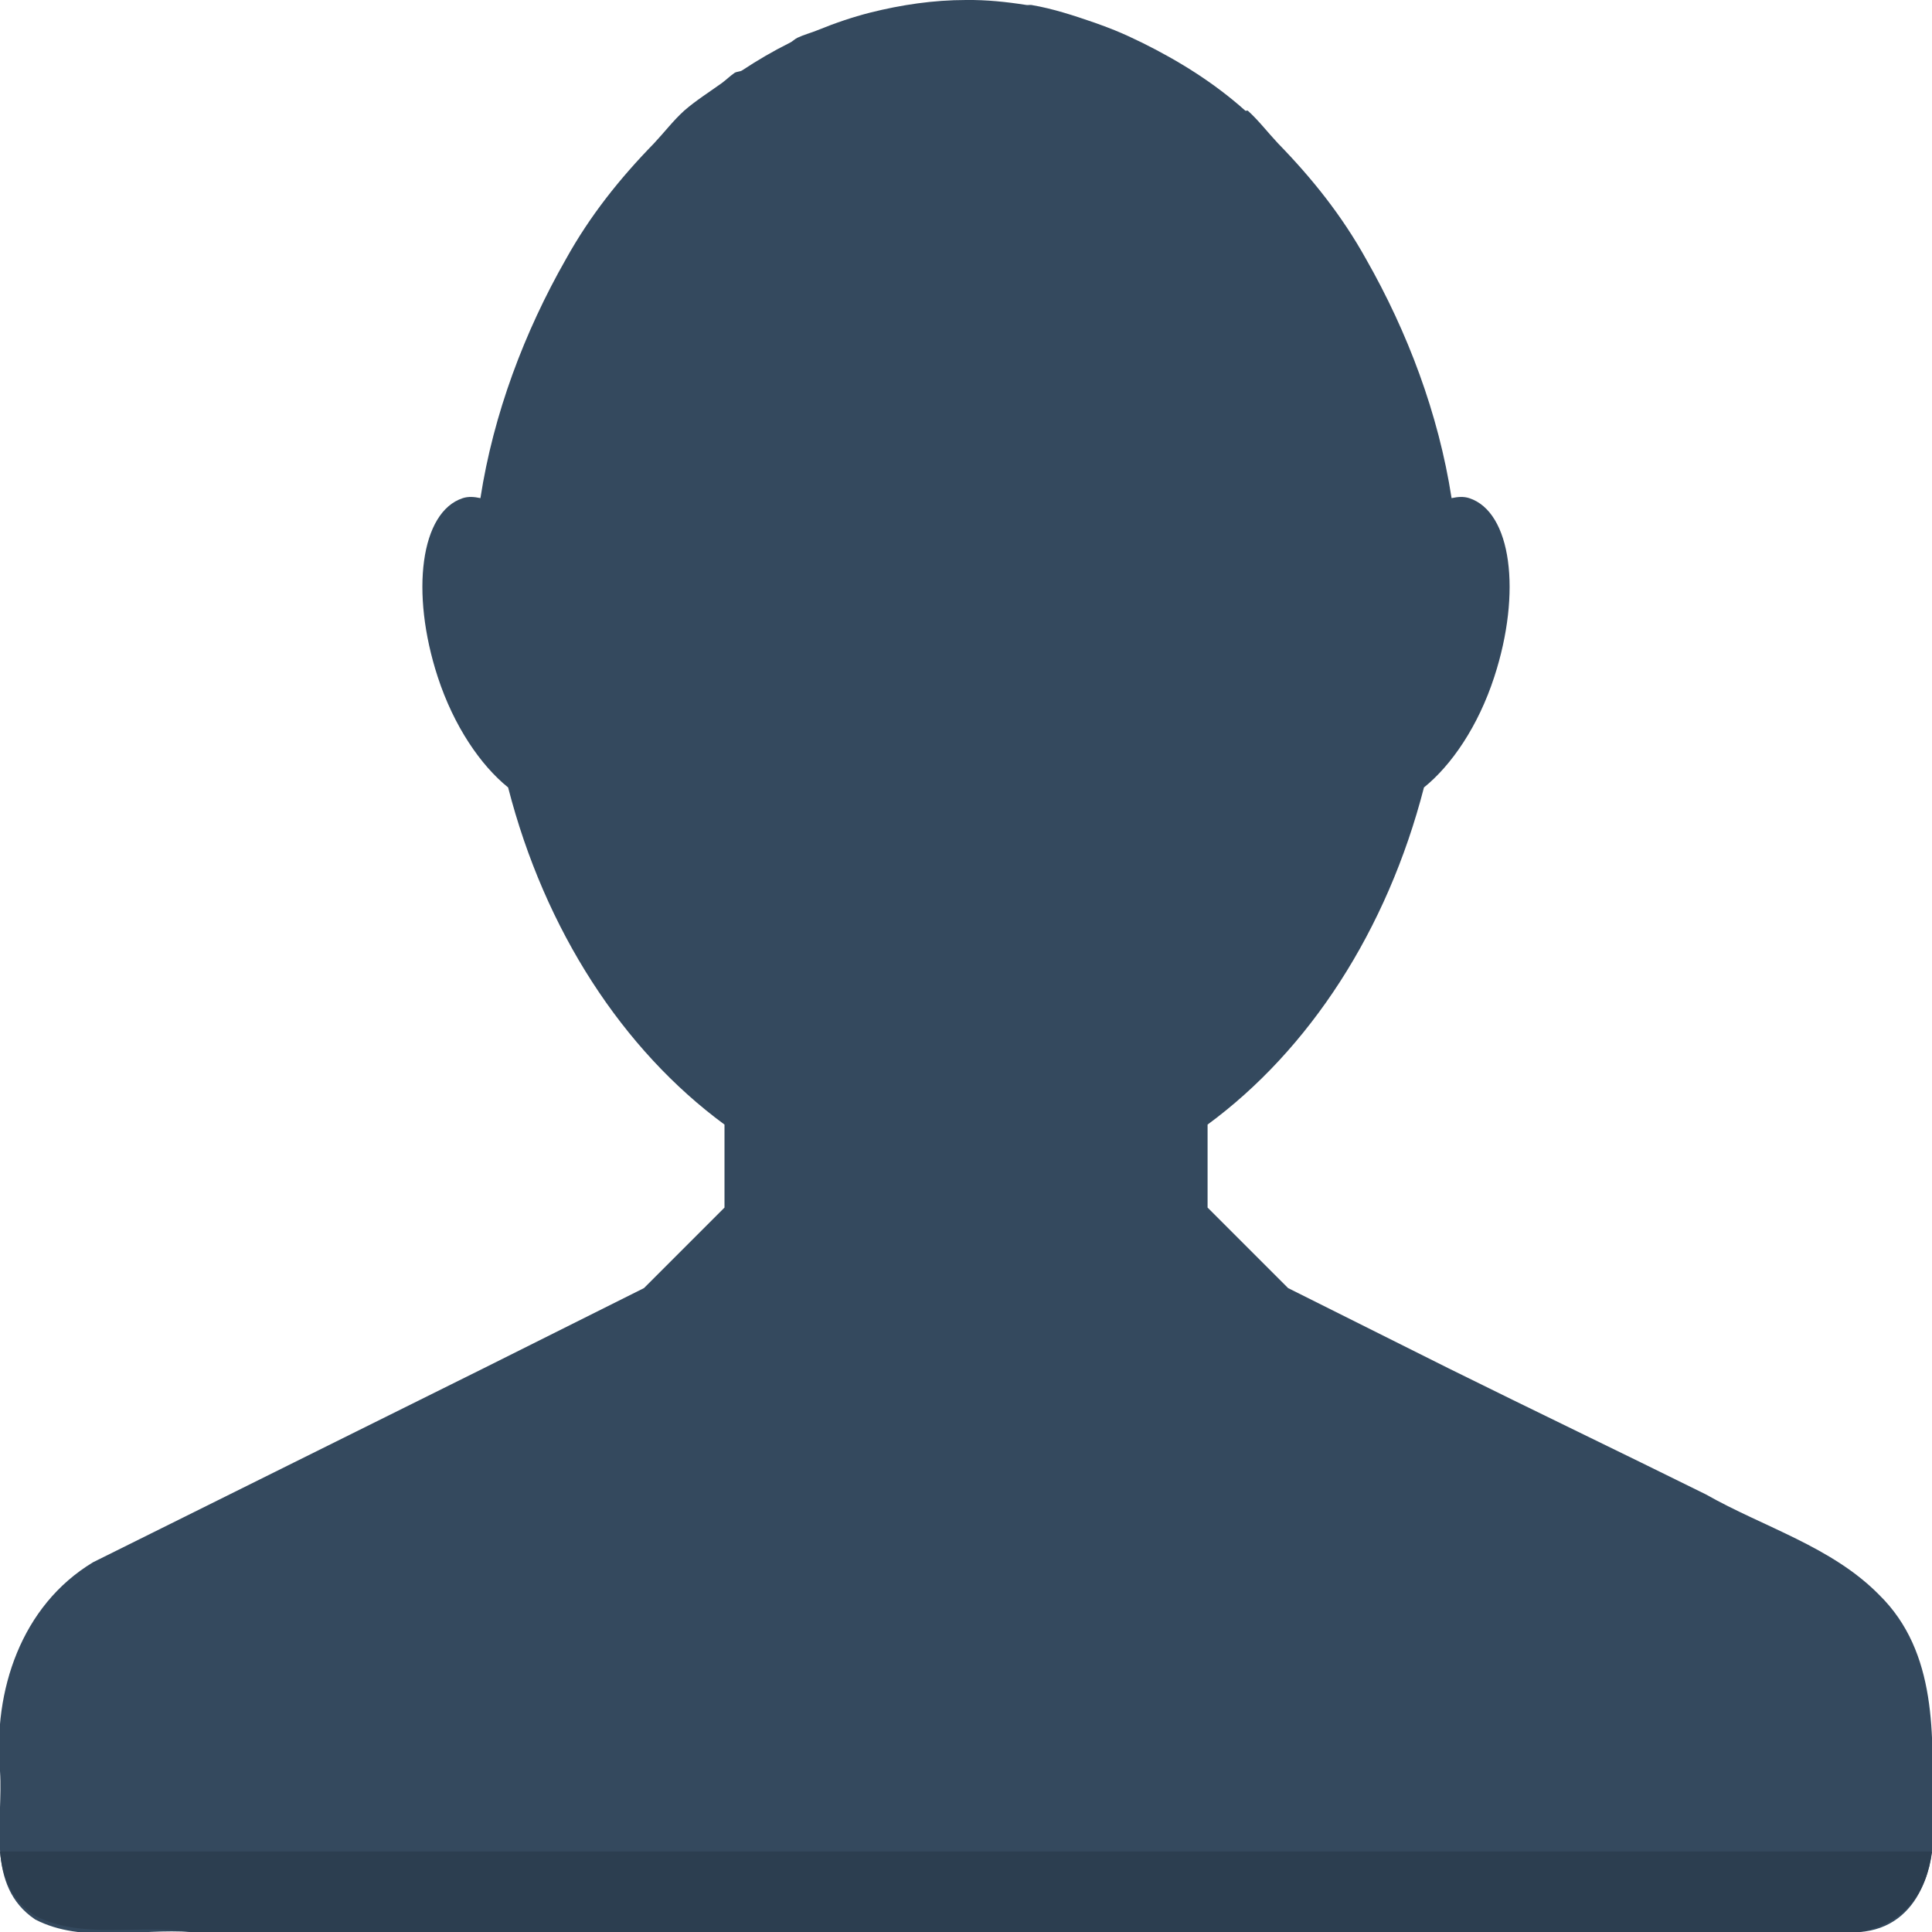
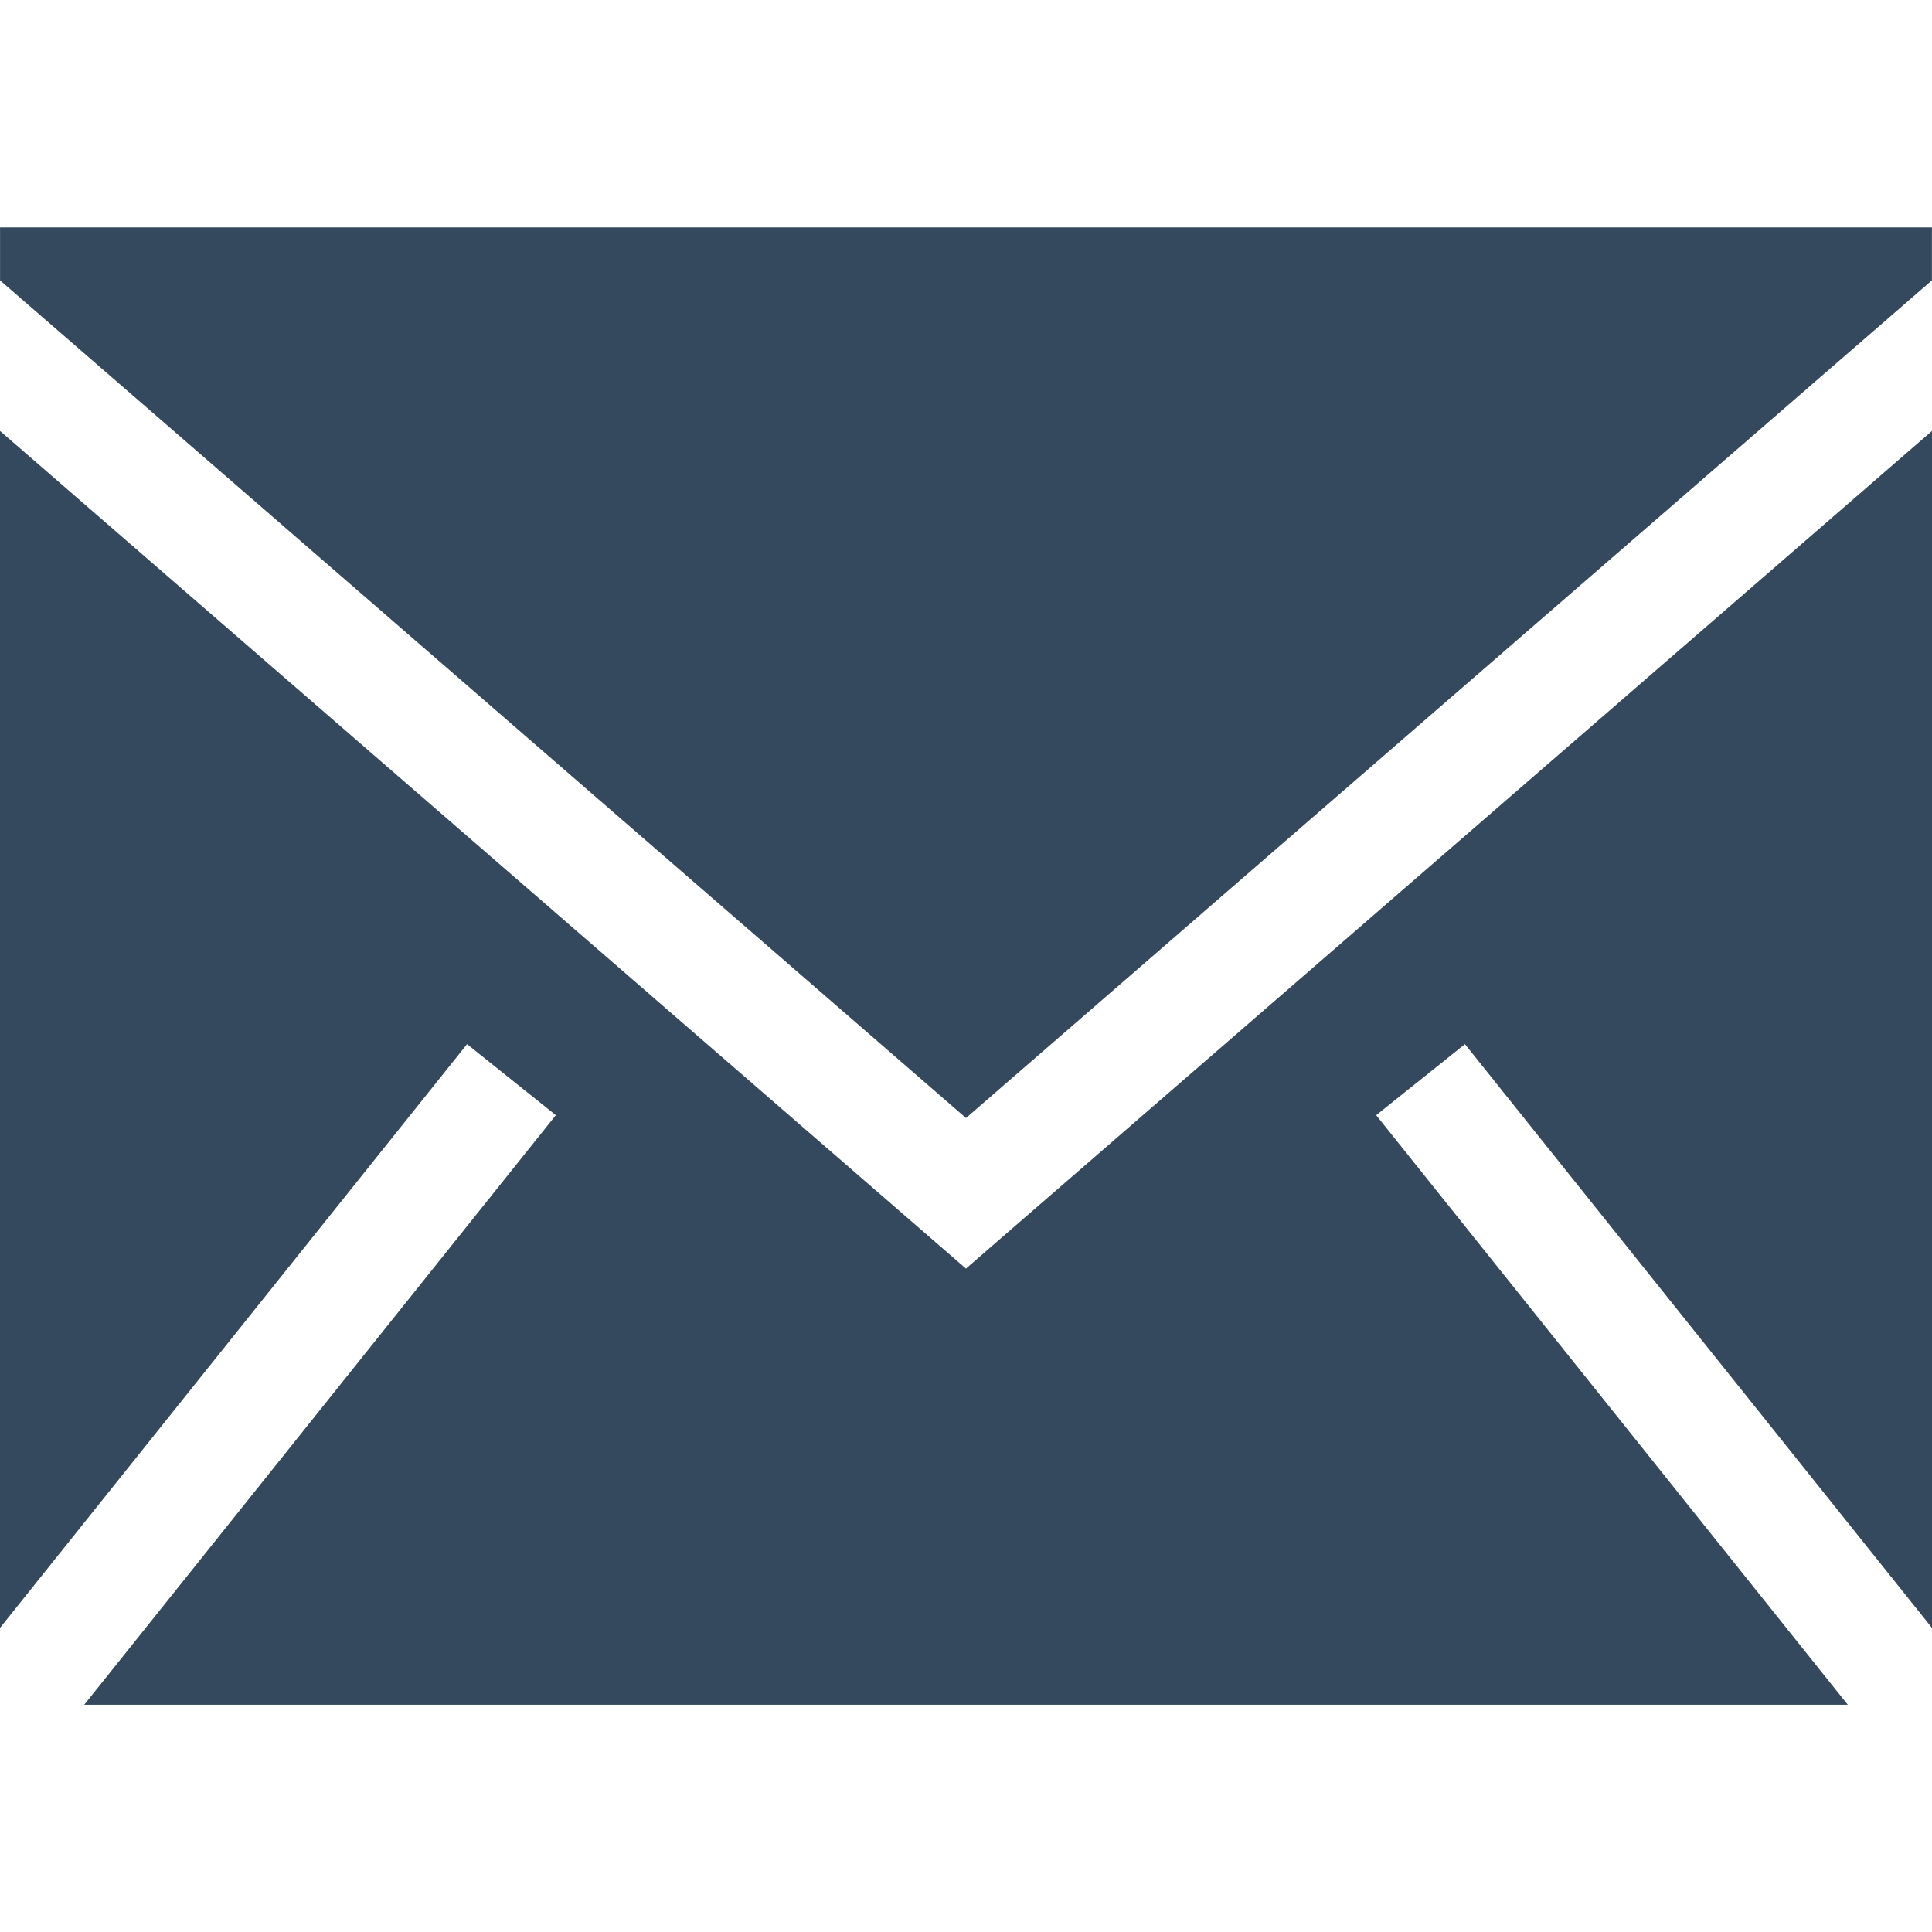
- <svg xmlns="http://www.w3.org/2000/svg" width="20px" height="20px" viewBox="0 0 24 24" version="1.1">
-   <g transform="translate(0 -1028.4)">
-     <path d="m12 0c-0.405 0-0.805 0.06-1.188 0.156-0.224 0.057-0.44 0.131-0.656 0.219-0.083 0.034-0.168 0.055-0.25 0.094-0.034 0.016-0.06 0.046-0.094 0.062-0.203 0.101-0.402 0.217-0.594 0.344-0.027 0.017-0.067 0.013-0.094 0.031-0.056 0.039-0.101 0.084-0.156 0.125-0.157 0.113-0.322 0.216-0.469 0.344-0.134 0.121-0.249 0.272-0.375 0.406-0.425 0.436-0.794 0.897-1.094 1.438-0.515 0.903-0.9 1.921-1.062 2.969-0.078-0.017-0.15-0.022-0.219 0-0.525 0.171-0.654 1.169-0.312 2.219 0.201 0.616 0.535 1.101 0.875 1.375 0.457 1.778 1.426 3.26 2.688 4.188v1.031l-1 1-2 1c-1.617 0.801-3.228 1.605-4.844 2.406-0.895 0.54-1.242 1.6-1.156 2.594 0.042 0.626-0.184 1.427 0.438 1.844 0.591 0.304 1.296 0.106 1.938 0.156 1.877-0.001 3.748 0 5.625 0 2.669 0.001 5.331 0 8 0 2.367 0 4.727 0.004 7.094 0 0.768-0.054 0.981-0.865 0.906-1.5 0.014-0.932 0.069-1.976-0.656-2.688-0.592-0.602-1.434-0.84-2.156-1.25-1.061-0.525-2.128-1.037-3.188-1.562l-2-1-1-1v-1.031c1.262-0.928 2.23-2.41 2.688-4.188 0.34-0.274 0.674-0.759 0.874-1.375 0.342-1.05 0.213-2.048-0.312-2.219-0.069-0.022-0.14-0.017-0.219 0-0.162-1.048-0.547-2.065-1.062-2.969-0.3-0.54-0.669-1.002-1.094-1.438-0.126-0.134-0.241-0.285-0.375-0.406-0.006-0.005-0.025 0.005-0.031 0-0.392-0.35-0.827-0.619-1.281-0.844-0.115-0.056-0.227-0.109-0.344-0.156-0.084-0.034-0.165-0.064-0.25-0.094-0.255-0.088-0.516-0.174-0.782-0.219-0.02-0.003-0.042 0.003-0.062 0-0.249-0.039-0.495-0.065-0.75-0.062z" transform="translate(0 1028.4)" fill="#34495e" />
-     <path d="m0 1051.4c0.026 0.3 0.127 0.6 0.438 0.8 0.591 0.3 1.296 0.1 1.938 0.2h5.625 8 7.094c0.576-0.1 0.842-0.5 0.906-1h-24z" fill="#2c3e50" />
-   </g>
+ <svg xmlns="http://www.w3.org/2000/svg" fill="#34495e" width="20px" height="20px" viewBox="0 0 1920 1920">
+   <path d="M1920 428.266v1189.54l-464.16-580.146-88.203 70.585 468.679 585.904H83.684l468.679-585.904-88.202-70.585L0 1617.805V428.265l959.944 832.441L1920 428.266ZM1919.932 226v52.627l-959.943 832.44L.045 278.628V226h1919.887Z" fill-rule="evenodd" />
</svg>
